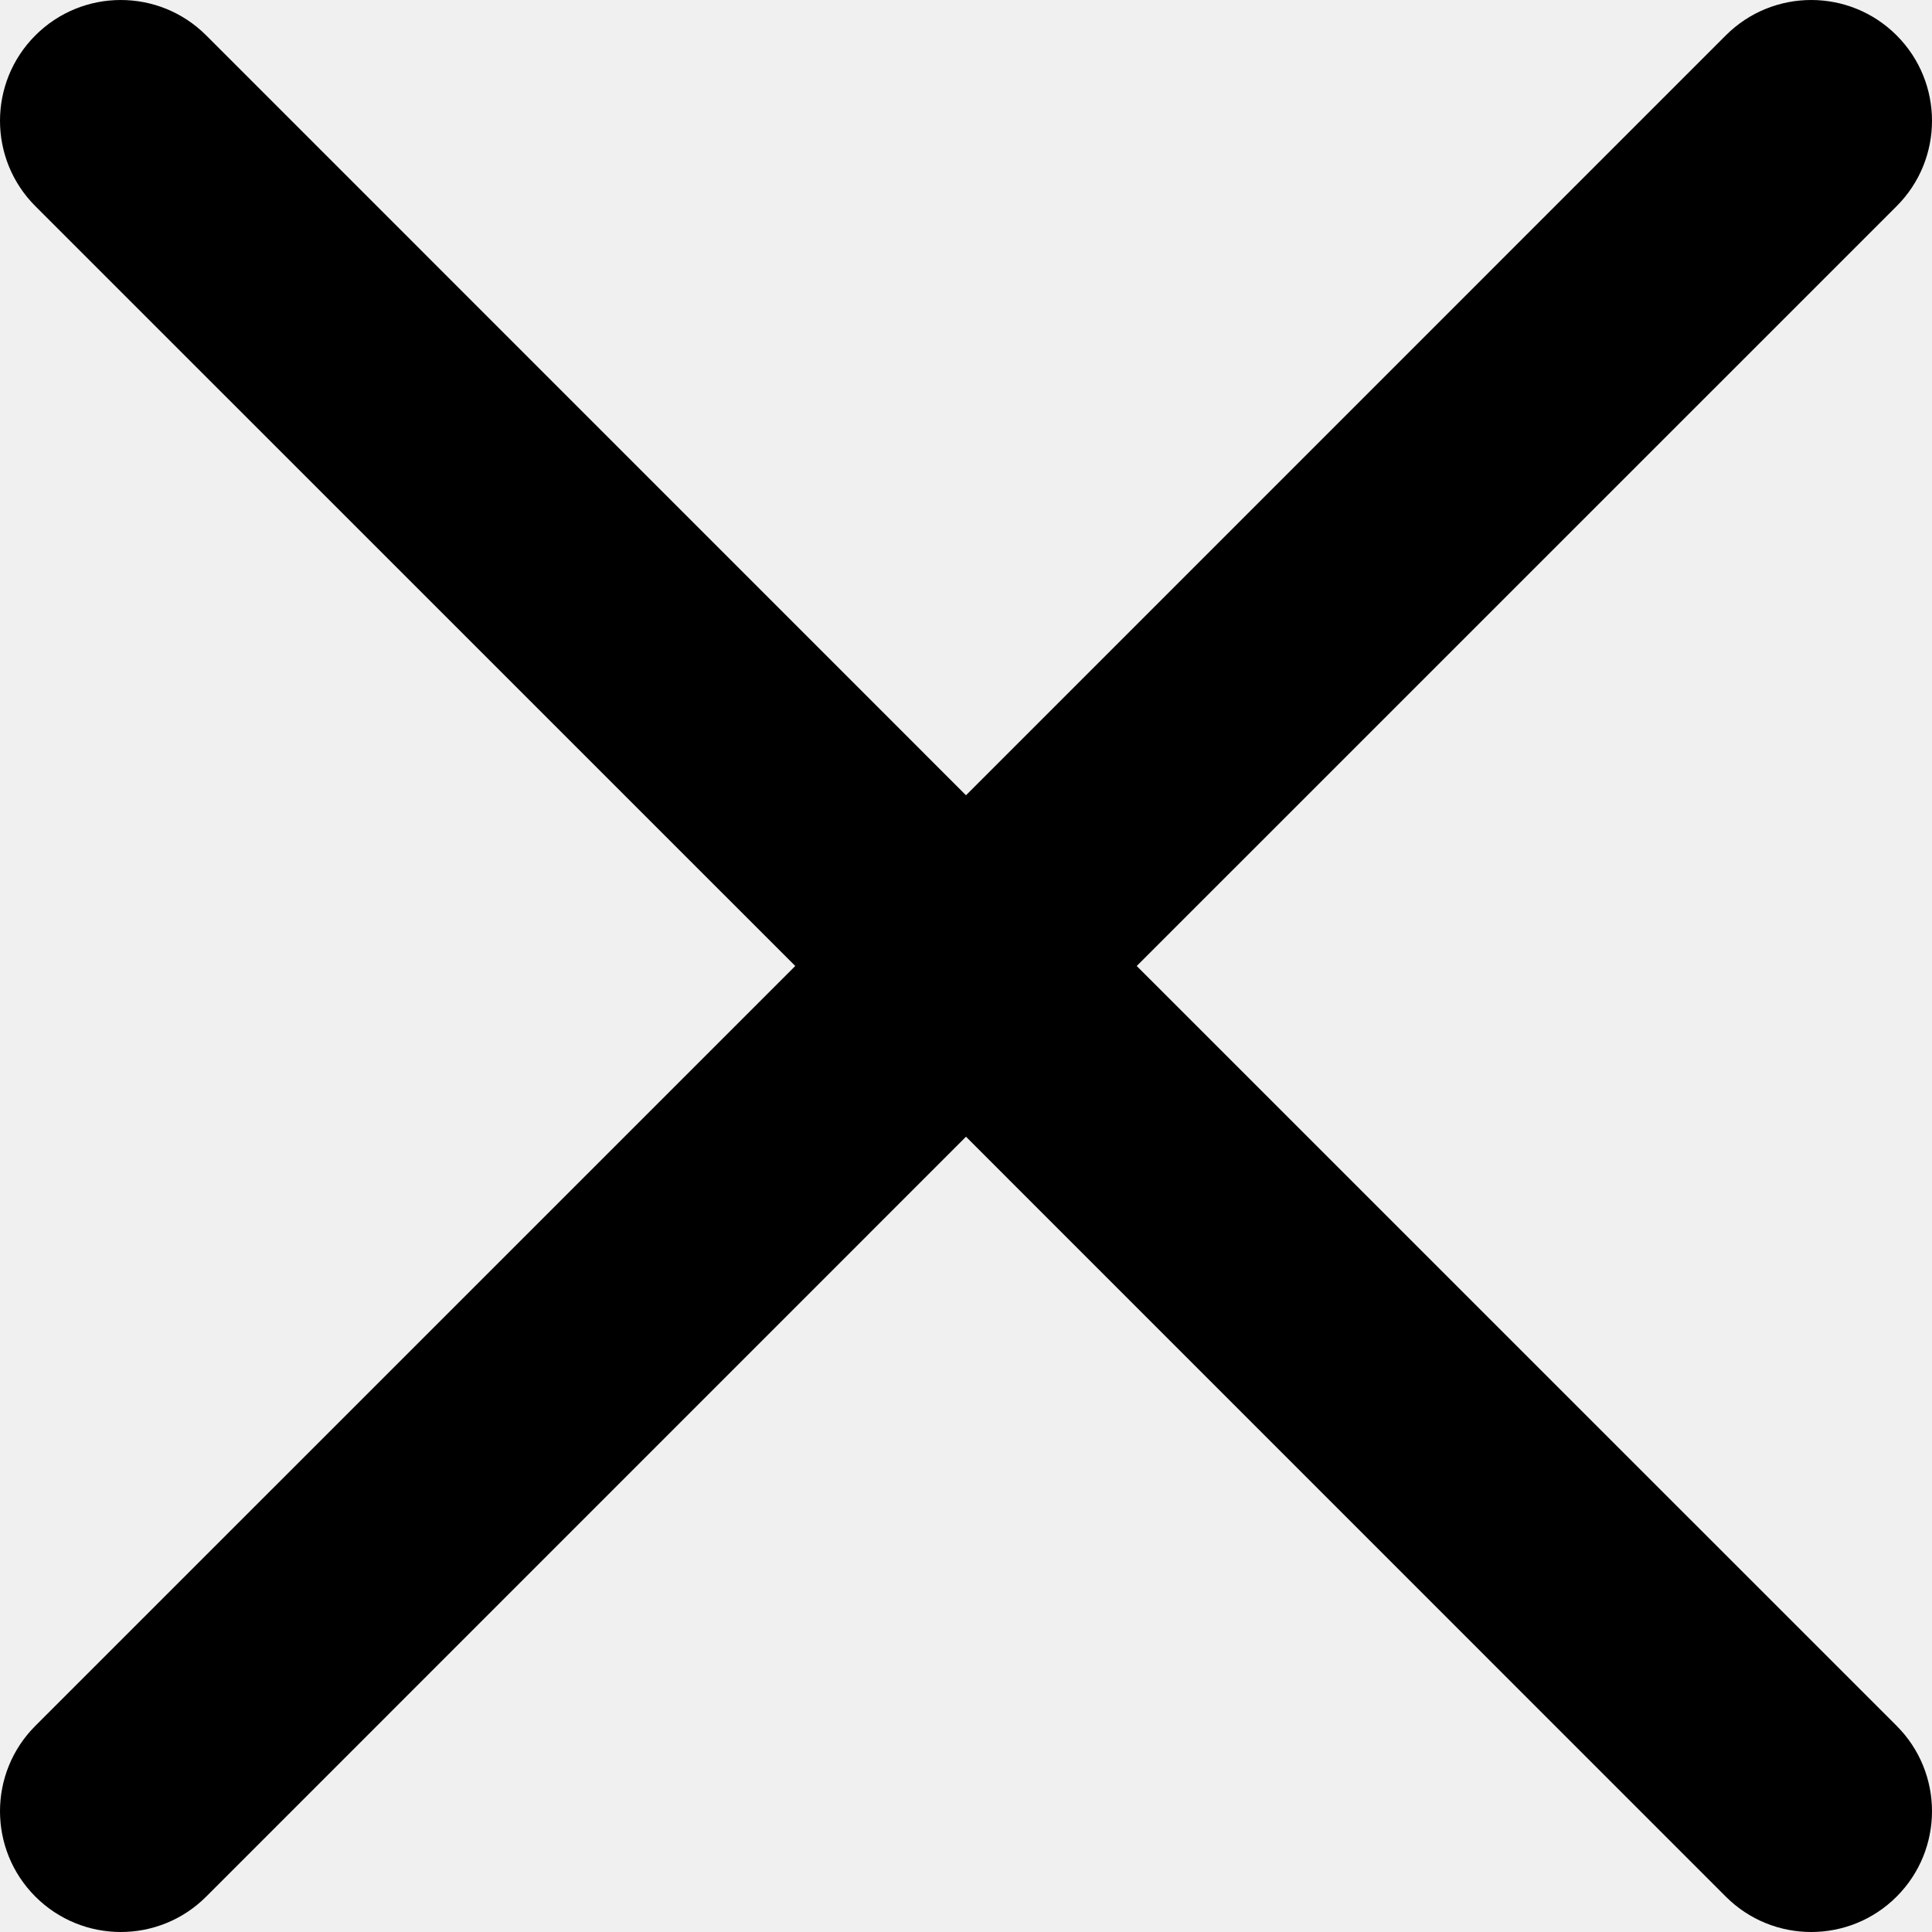
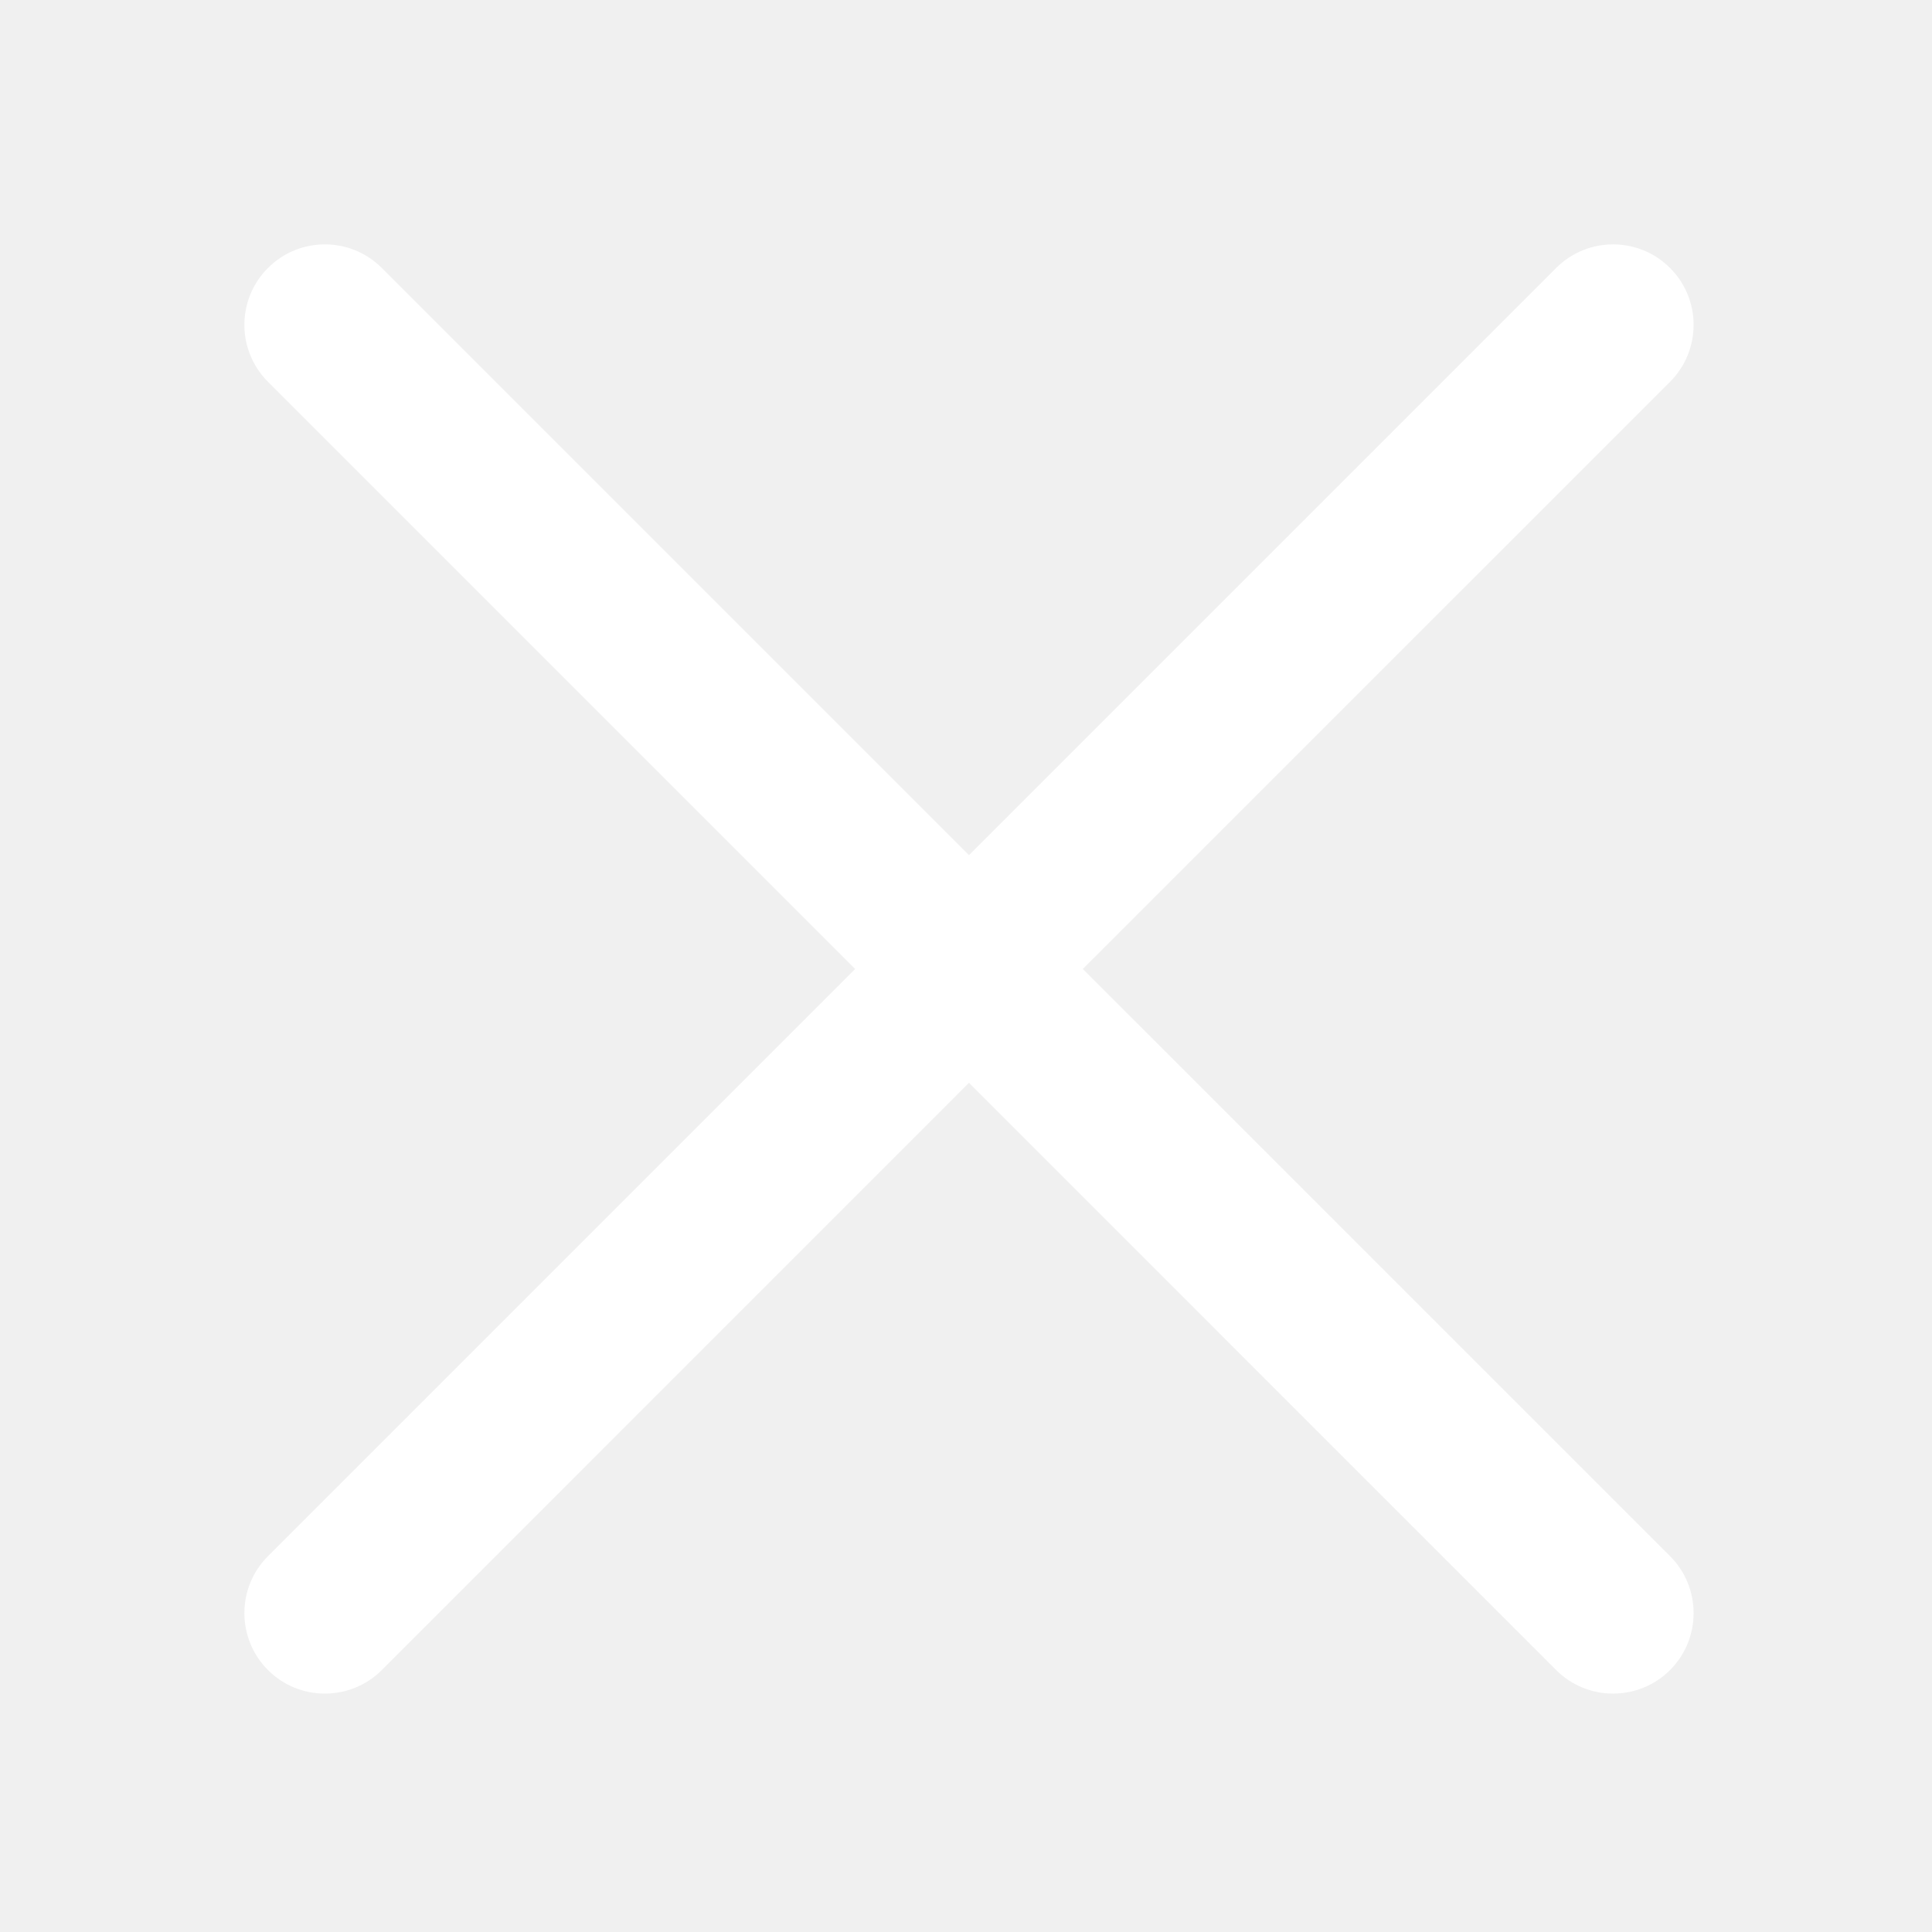
- <svg xmlns="http://www.w3.org/2000/svg" version="1.1" id="Capa_1" x="0px" y="0px" viewBox="0 0 512.021 512.021" style="enable-background:new 0 0 512.021 512.021;" xml:space="preserve" width="512" height="512">
-   <g>
-     <path d="M301.258,256.01L502.645,54.645c12.501-12.501,12.501-32.769,0-45.269c-12.501-12.501-32.769-12.501-45.269,0l0,0   L256.01,210.762L54.645,9.376c-12.501-12.501-32.769-12.501-45.269,0s-12.501,32.769,0,45.269L210.762,256.01L9.376,457.376   c-12.501,12.501-12.501,32.769,0,45.269s32.769,12.501,45.269,0L256.01,301.258l201.365,201.387   c12.501,12.501,32.769,12.501,45.269,0c12.501-12.501,12.501-32.769,0-45.269L301.258,256.01z" />
-   </g>
+ <svg xmlns="http://www.w3.org/2000/svg" width="800px" height="800px" viewBox="0 0 24 24" fill="none">
+   <path d="M20.746 3.329C20.355 2.938 19.722 2.938 19.331 3.329L12.037 10.623L4.743 3.329C4.352 2.938 3.719 2.938 3.329 3.329C2.938 3.719 2.938 4.352 3.329 4.743L10.623 12.037L3.329 19.331C2.938 19.722 2.938 20.355 3.329 20.746C3.719 21.136 4.352 21.136 4.743 20.746L12.037 13.451L19.331 20.746C19.722 21.136 20.355 21.136 20.746 20.746C21.136 20.355 21.136 19.722 20.746 19.331L13.451 12.037L20.746 4.743C21.136 4.352 21.136 3.719 20.746 3.329Z" fill="white" />
</svg>
